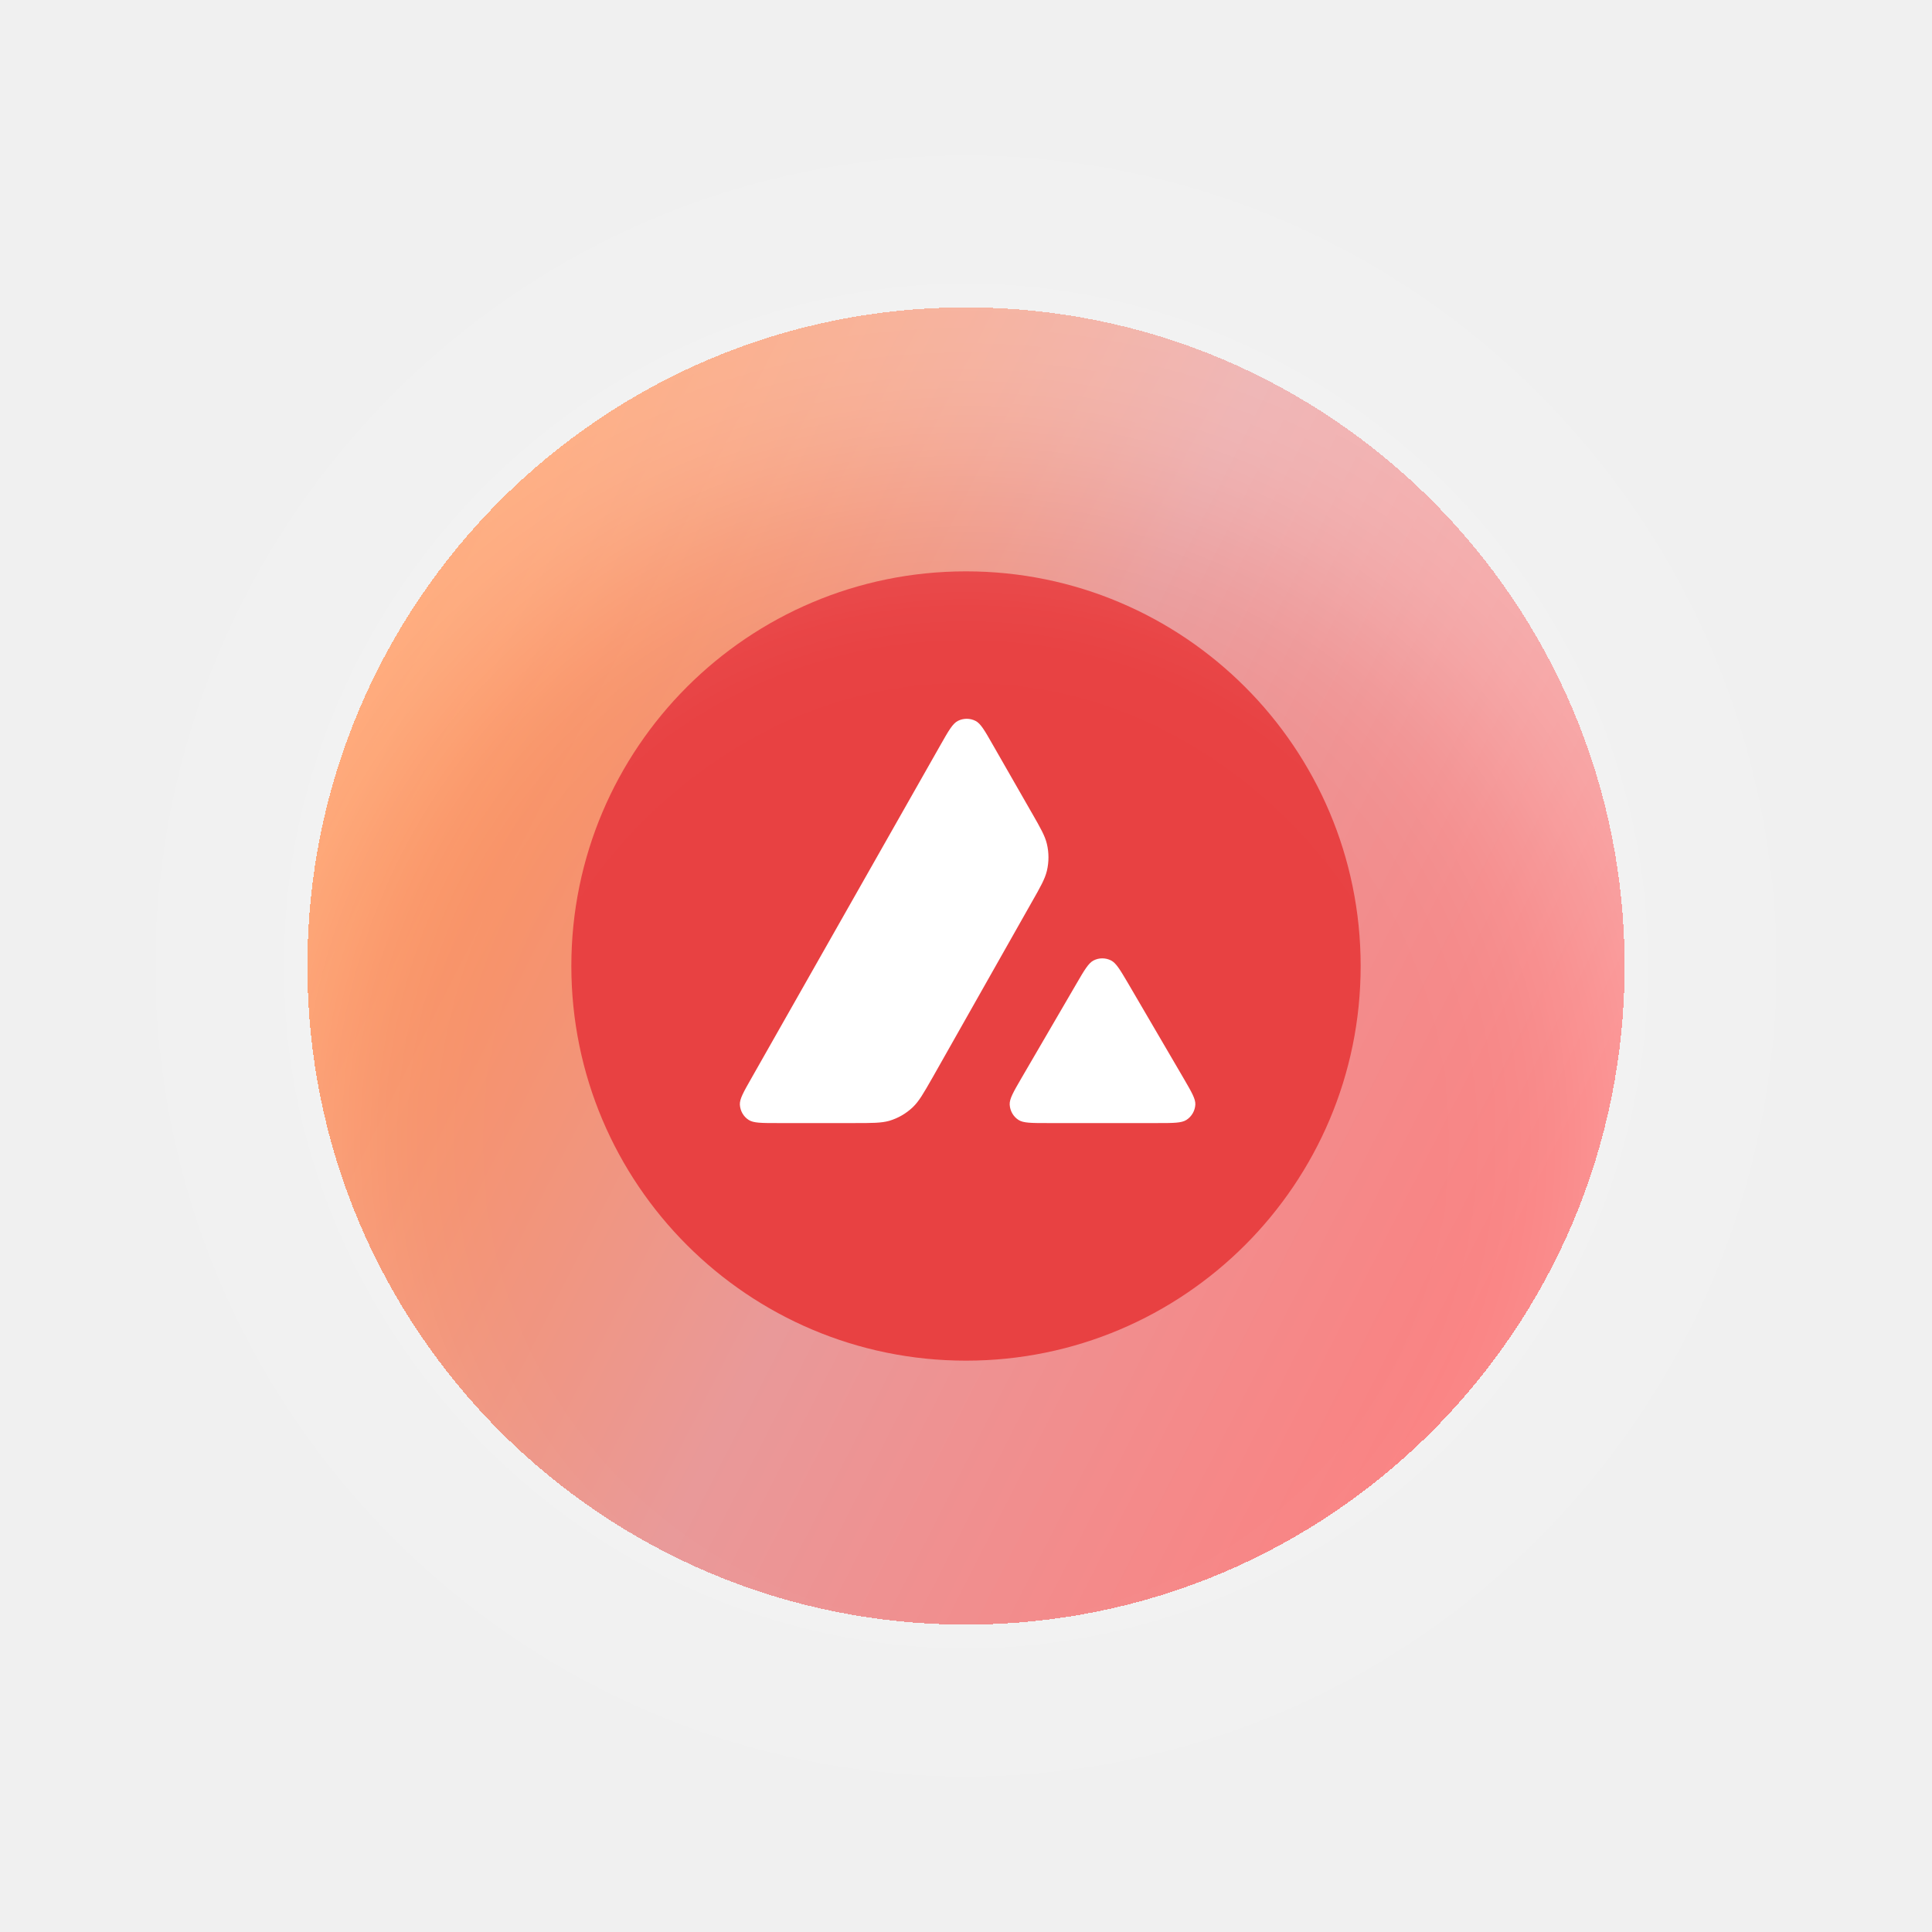
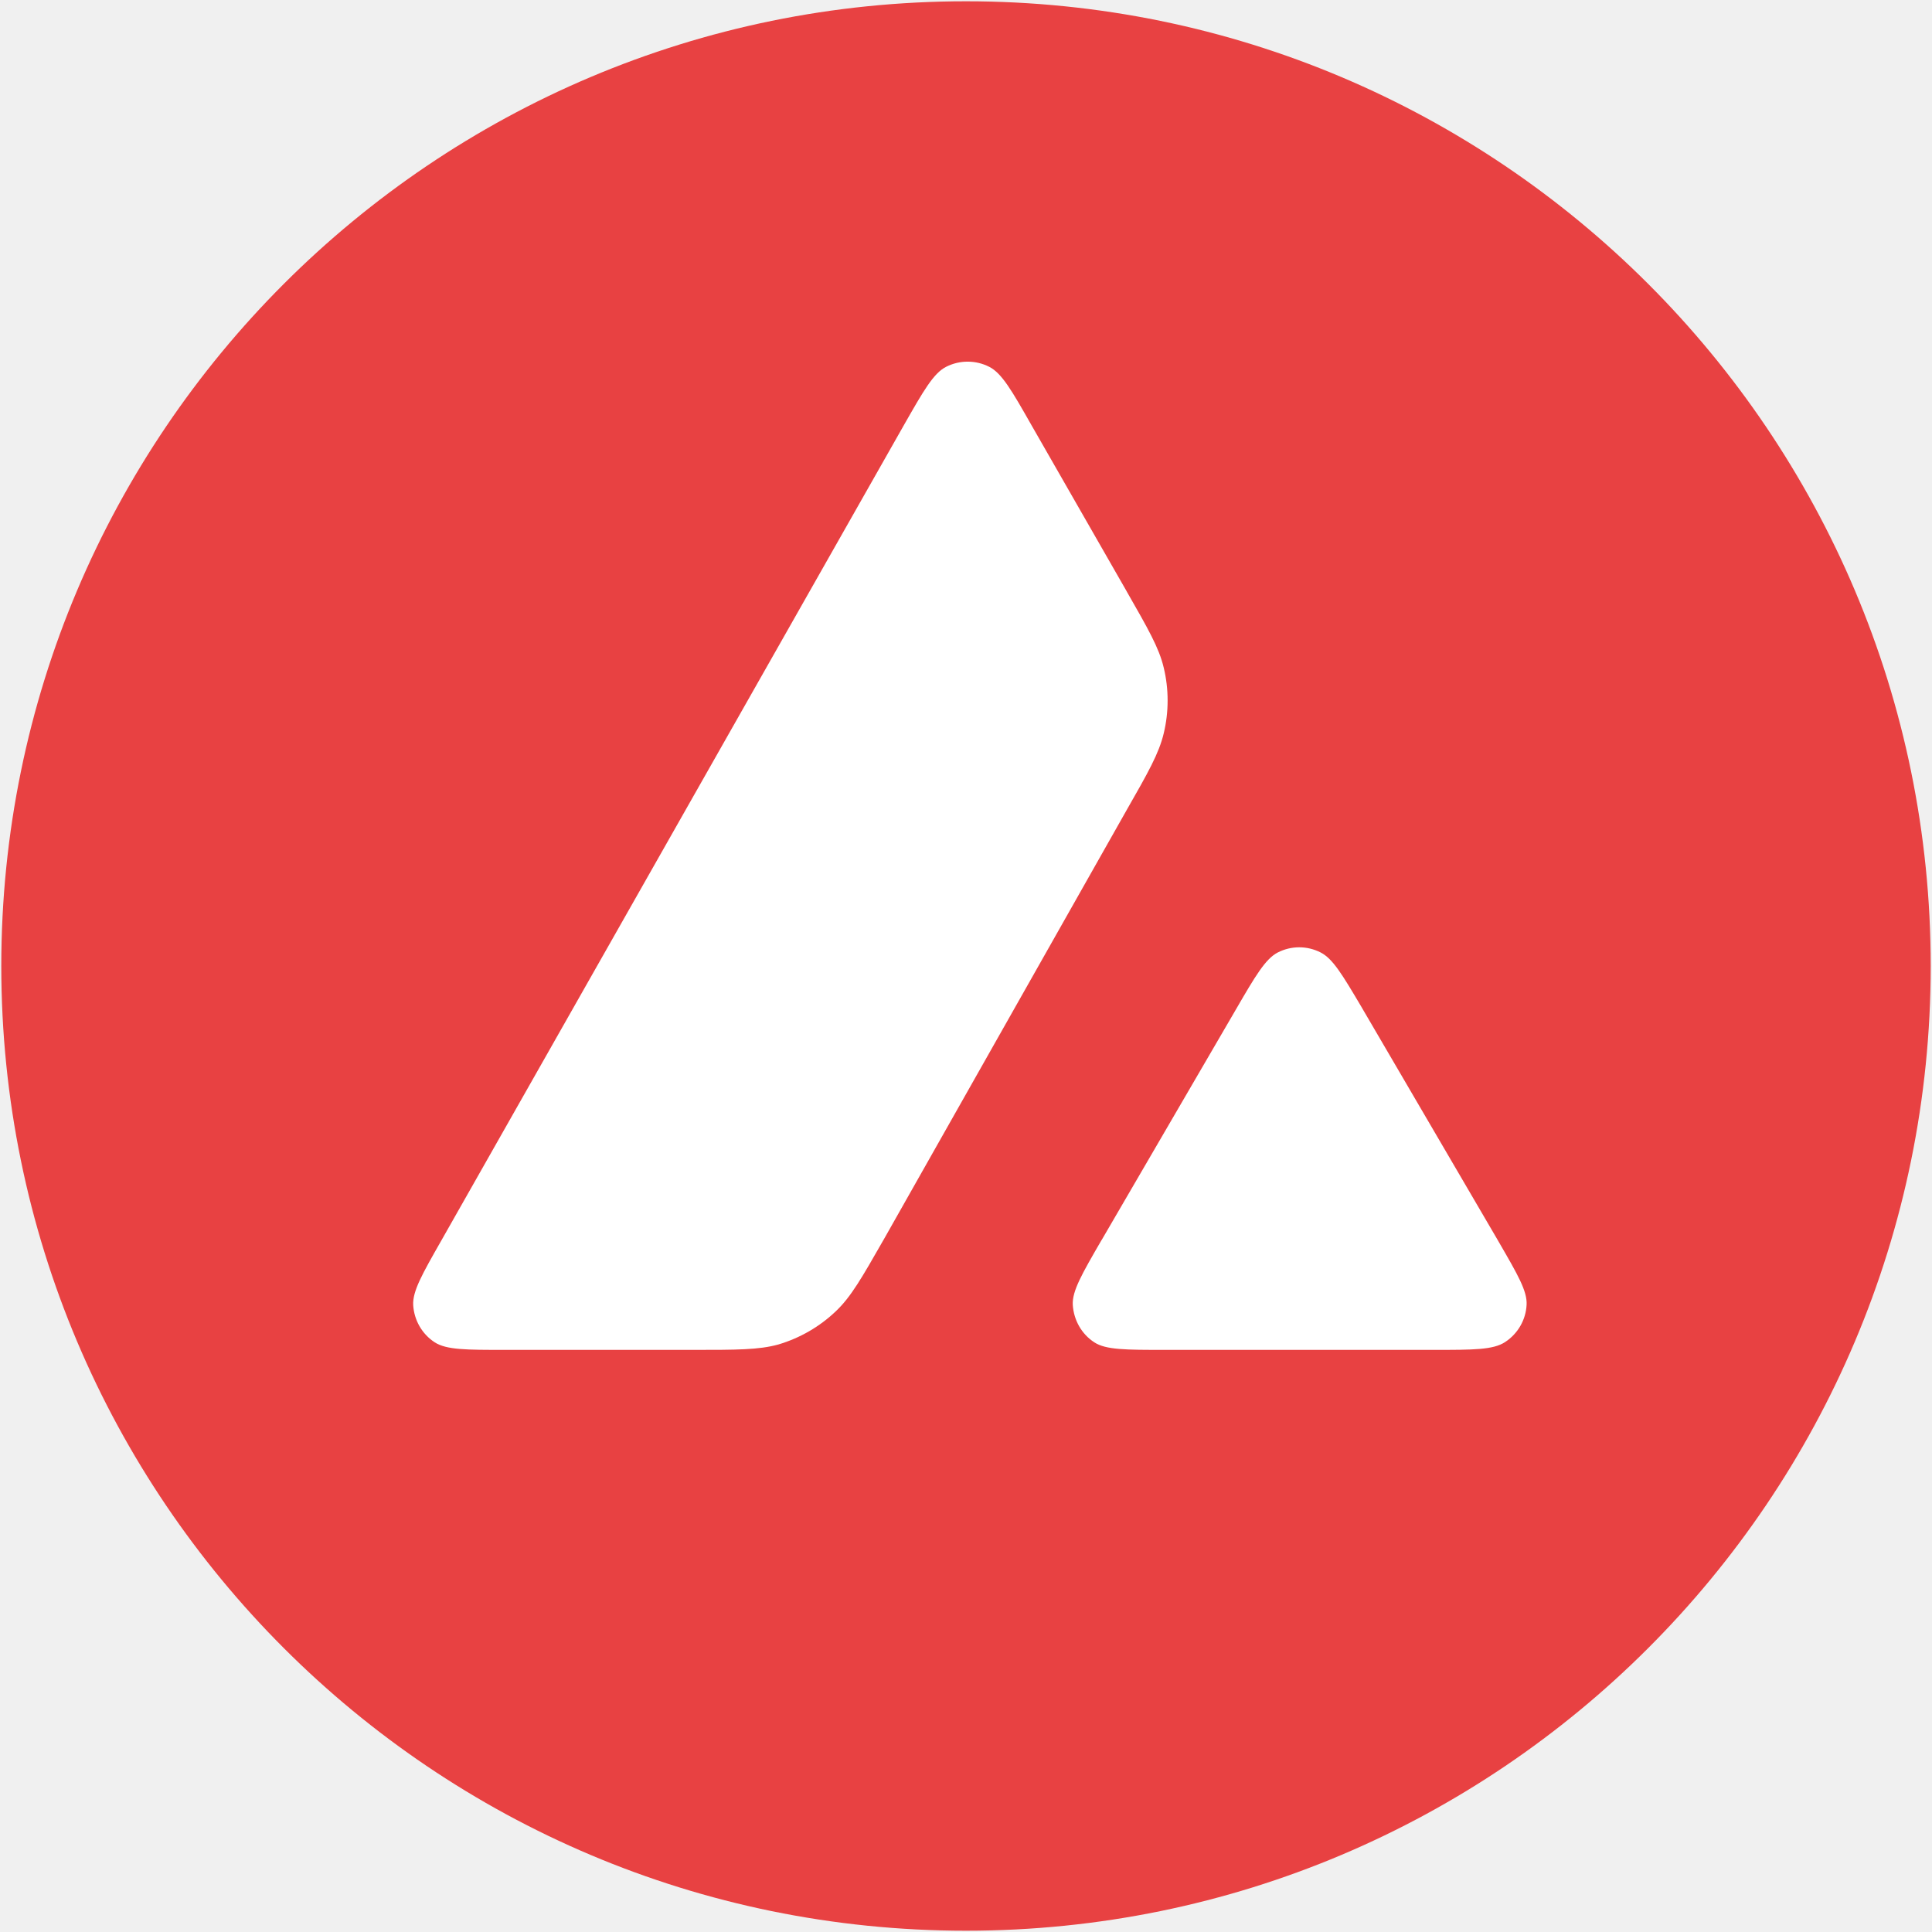
- <svg xmlns="http://www.w3.org/2000/svg" width="44" height="44" viewBox="0 0 44 44" fill="none">
-   <g filter="url(#filter0_di_1178_4877)">
-     <path d="M7 22C7 13.716 13.716 7 22 7C30.284 7 37 13.716 37 22C37 30.284 30.284 37 22 37C13.716 37 7 30.284 7 22Z" fill="url(#paint0_linear_1178_4877)" shape-rendering="crispEdges" />
-     <path d="M27.547 16.088H16.441V26.189H27.547V16.088Z" fill="white" />
-     <path fill-rule="evenodd" clip-rule="evenodd" d="M30.988 22C30.988 26.964 26.964 30.988 22 30.988C17.036 30.988 13.012 26.964 13.012 22C13.012 17.036 17.036 13.012 22 13.012C26.964 13.012 30.988 17.036 30.988 22ZM19.453 25.577H17.709C17.342 25.577 17.161 25.577 17.051 25.506C16.931 25.429 16.859 25.301 16.85 25.159C16.843 25.029 16.934 24.87 17.115 24.552L21.422 16.961C21.605 16.638 21.698 16.477 21.815 16.418C21.941 16.354 22.091 16.354 22.217 16.418C22.334 16.477 22.426 16.638 22.61 16.961L23.495 18.506L23.5 18.514C23.698 18.86 23.798 19.035 23.842 19.219C23.89 19.42 23.89 19.632 23.842 19.833C23.797 20.019 23.698 20.195 23.497 20.547L21.235 24.546L21.229 24.556C21.03 24.905 20.929 25.081 20.789 25.215C20.637 25.36 20.453 25.466 20.252 25.526C20.069 25.577 19.864 25.577 19.453 25.577ZM23.858 25.577H26.358C26.726 25.577 26.912 25.577 27.022 25.504C27.141 25.427 27.216 25.296 27.223 25.155C27.229 25.029 27.141 24.876 26.967 24.577C26.961 24.567 26.955 24.556 26.949 24.546L25.697 22.404L25.683 22.38C25.507 22.082 25.418 21.932 25.304 21.874C25.178 21.81 25.03 21.81 24.905 21.874C24.79 21.934 24.697 22.09 24.514 22.406L23.266 24.548L23.262 24.555C23.079 24.87 22.988 25.028 22.995 25.157C23.003 25.299 23.076 25.429 23.196 25.506C23.304 25.577 23.489 25.577 23.858 25.577Z" fill="#E84142" />
-   </g>
-   <defs>
-     <filter id="filter0_di_1178_4877" x="0" y="0" width="44" height="44" filterUnits="userSpaceOnUse" color-interpolation-filters="sRGB">
-       <feFlood flood-opacity="0" result="BackgroundImageFix" />
-       <feColorMatrix in="SourceAlpha" type="matrix" values="0 0 0 0 0 0 0 0 0 0 0 0 0 0 0 0 0 0 127 0" result="hardAlpha" />
-       <feOffset />
-       <feGaussianBlur stdDeviation="3.5" />
-       <feComposite in2="hardAlpha" operator="out" />
-       <feColorMatrix type="matrix" values="0 0 0 0 1 0 0 0 0 1 0 0 0 0 1 0 0 0 0.25 0" />
-       <feBlend mode="normal" in2="BackgroundImageFix" result="effect1_dropShadow_1178_4877" />
-       <feBlend mode="normal" in="SourceGraphic" in2="effect1_dropShadow_1178_4877" result="shape" />
-       <feColorMatrix in="SourceAlpha" type="matrix" values="0 0 0 0 0 0 0 0 0 0 0 0 0 0 0 0 0 0 127 0" result="hardAlpha" />
-       <feOffset dy="4" />
-       <feGaussianBlur stdDeviation="2" />
-       <feComposite in2="hardAlpha" operator="arithmetic" k2="-1" k3="1" />
-       <feColorMatrix type="matrix" values="0 0 0 0 1 0 0 0 0 1 0 0 0 0 1 0 0 0 0.3 0" />
-       <feBlend mode="normal" in2="shape" result="effect2_innerShadow_1178_4877" />
-     </filter>
-     <linearGradient id="paint0_linear_1178_4877" x1="10" y1="12.5" x2="36.5" y2="26" gradientUnits="userSpaceOnUse">
-       <stop stop-color="#FF8E4F" />
-       <stop offset="0.5" stop-color="#E99999" />
-       <stop offset="0.979" stop-color="#FA8282" />
-     </linearGradient>
-   </defs>
+ <svg xmlns="http://www.w3.org/2000/svg" width="30" height="30" viewBox="0 0 30 30" fill="none">
+   <path d="M24.245 5.146H5.735V21.982H24.245V5.146Z" fill="white" />
+   <path fill-rule="evenodd" clip-rule="evenodd" d="M29.98 15C29.98 23.273 23.273 29.98 15 29.98C6.727 29.98 0.02 23.273 0.02 15C0.02 6.727 6.727 0.02 15 0.02C23.273 0.02 29.98 6.727 29.98 15ZM10.755 20.961H7.848C7.237 20.961 6.935 20.961 6.751 20.844C6.553 20.715 6.431 20.501 6.416 20.266C6.405 20.049 6.556 19.784 6.858 19.254L14.036 6.601C14.342 6.064 14.496 5.795 14.691 5.696C14.901 5.589 15.151 5.589 15.361 5.696C15.556 5.795 15.711 6.064 16.016 6.601L17.492 9.177L17.499 9.19C17.829 9.767 17.997 10.059 18.07 10.366C18.151 10.701 18.151 11.054 18.07 11.389C17.996 11.698 17.83 11.992 17.495 12.578L13.725 19.243L13.715 19.26C13.383 19.841 13.215 20.136 12.982 20.358C12.728 20.601 12.422 20.777 12.087 20.877C11.782 20.961 11.44 20.961 10.755 20.961ZM18.097 20.961H22.262C22.877 20.961 23.186 20.961 23.37 20.84C23.569 20.711 23.694 20.494 23.705 20.259C23.716 20.049 23.568 19.794 23.279 19.295C23.269 19.278 23.259 19.261 23.249 19.243L21.162 15.673L21.139 15.633C20.845 15.137 20.697 14.887 20.507 14.79C20.297 14.683 20.051 14.683 19.841 14.79C19.65 14.889 19.495 15.151 19.19 15.677L17.111 19.247L17.103 19.259C16.799 19.784 16.647 20.047 16.658 20.262C16.673 20.498 16.794 20.715 16.993 20.844C17.173 20.961 17.482 20.961 18.097 20.961Z" fill="#E84142" />
</svg>
